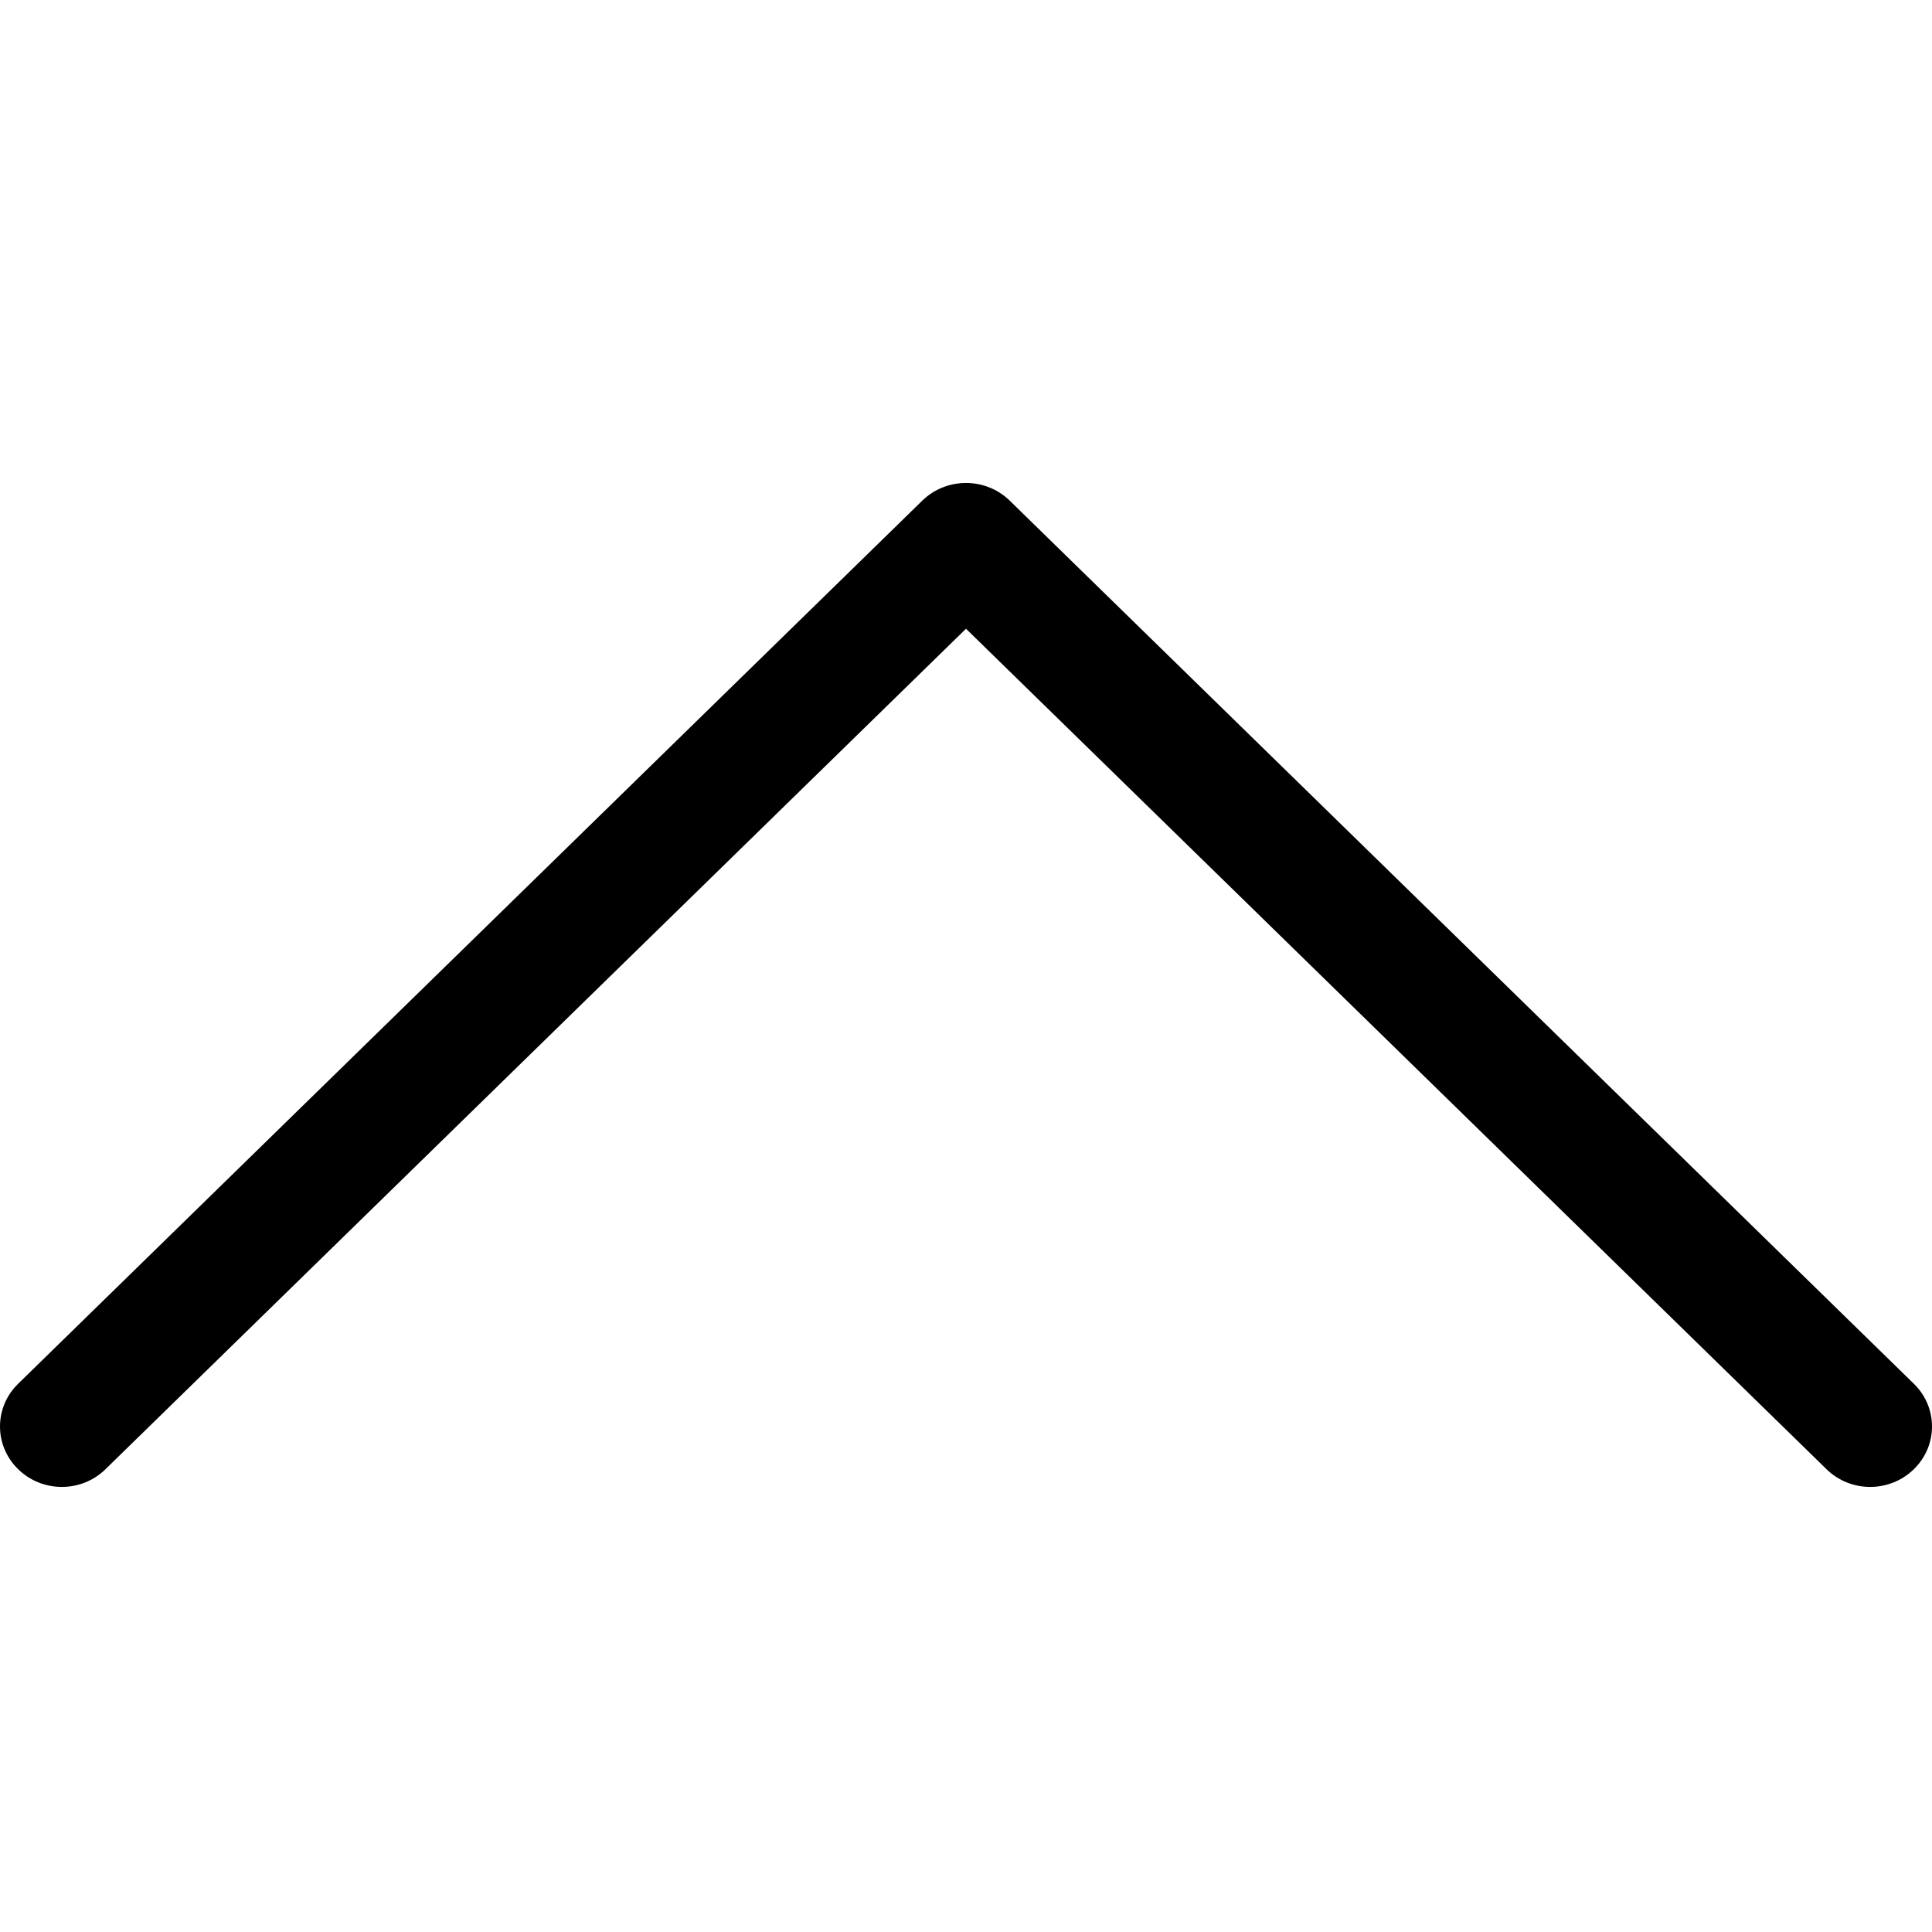
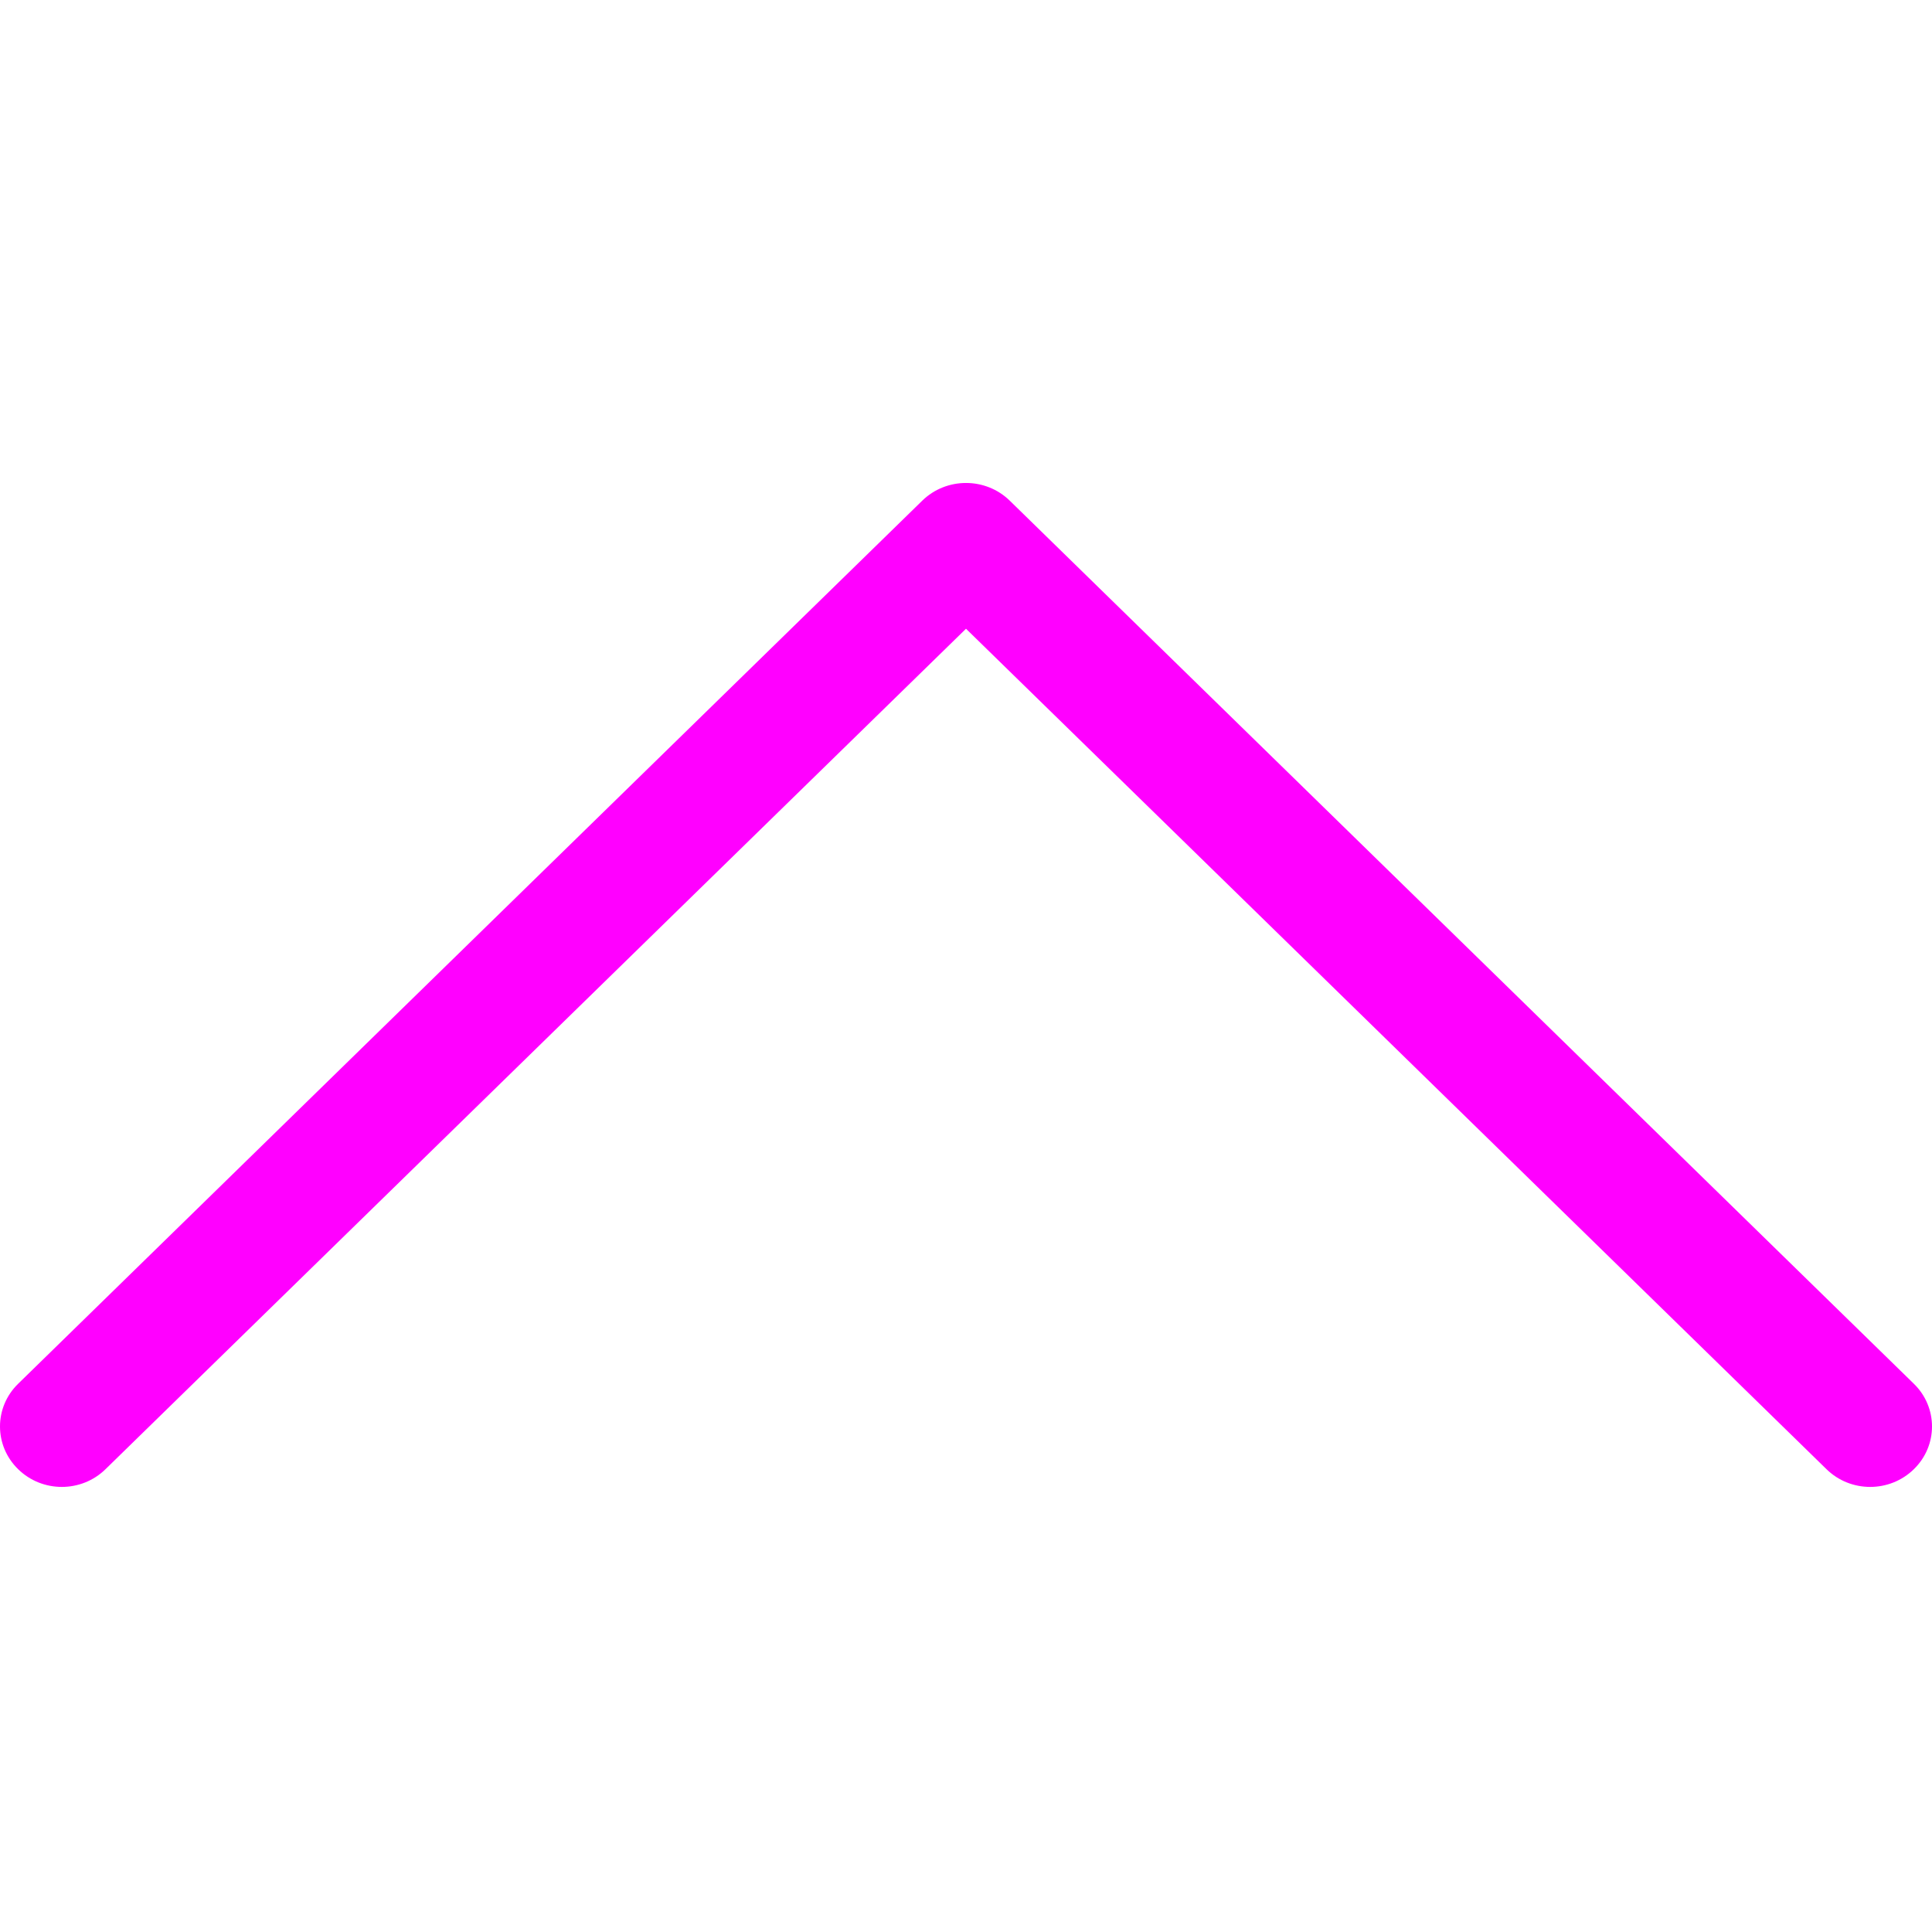
<svg xmlns="http://www.w3.org/2000/svg" width="16" height="16" viewBox="0 0 16 16">
  <g fill="none" fill-rule="evenodd">
    <rect width="16" height="16" />
-     <path fill="#000000" fill-rule="nonzero" d="M15.126,12.167 C15.326,12.363 15.65,12.363 15.85,12.167 C16.05,11.972 16.05,11.655 15.85,11.46 L8.362,4.146 C8.162,3.951 7.838,3.951 7.638,4.146 L0.15,11.46 C-0.05,11.655 -0.05,11.972 0.15,12.167 C0.35,12.363 0.674,12.363 0.874,12.167 L8,5.207 L15.126,12.167 Z" />
+     <path fill="#FF00FF" fill-rule="nonzero" d="M15.126,12.167 C15.326,12.363 15.65,12.363 15.85,12.167 C16.05,11.972 16.05,11.655 15.85,11.46 L8.362,4.146 C8.162,3.951 7.838,3.951 7.638,4.146 L0.15,11.46 C-0.05,11.655 -0.05,11.972 0.15,12.167 C0.35,12.363 0.674,12.363 0.874,12.167 L8,5.207 L15.126,12.167 Z" />
  </g>
</svg>
